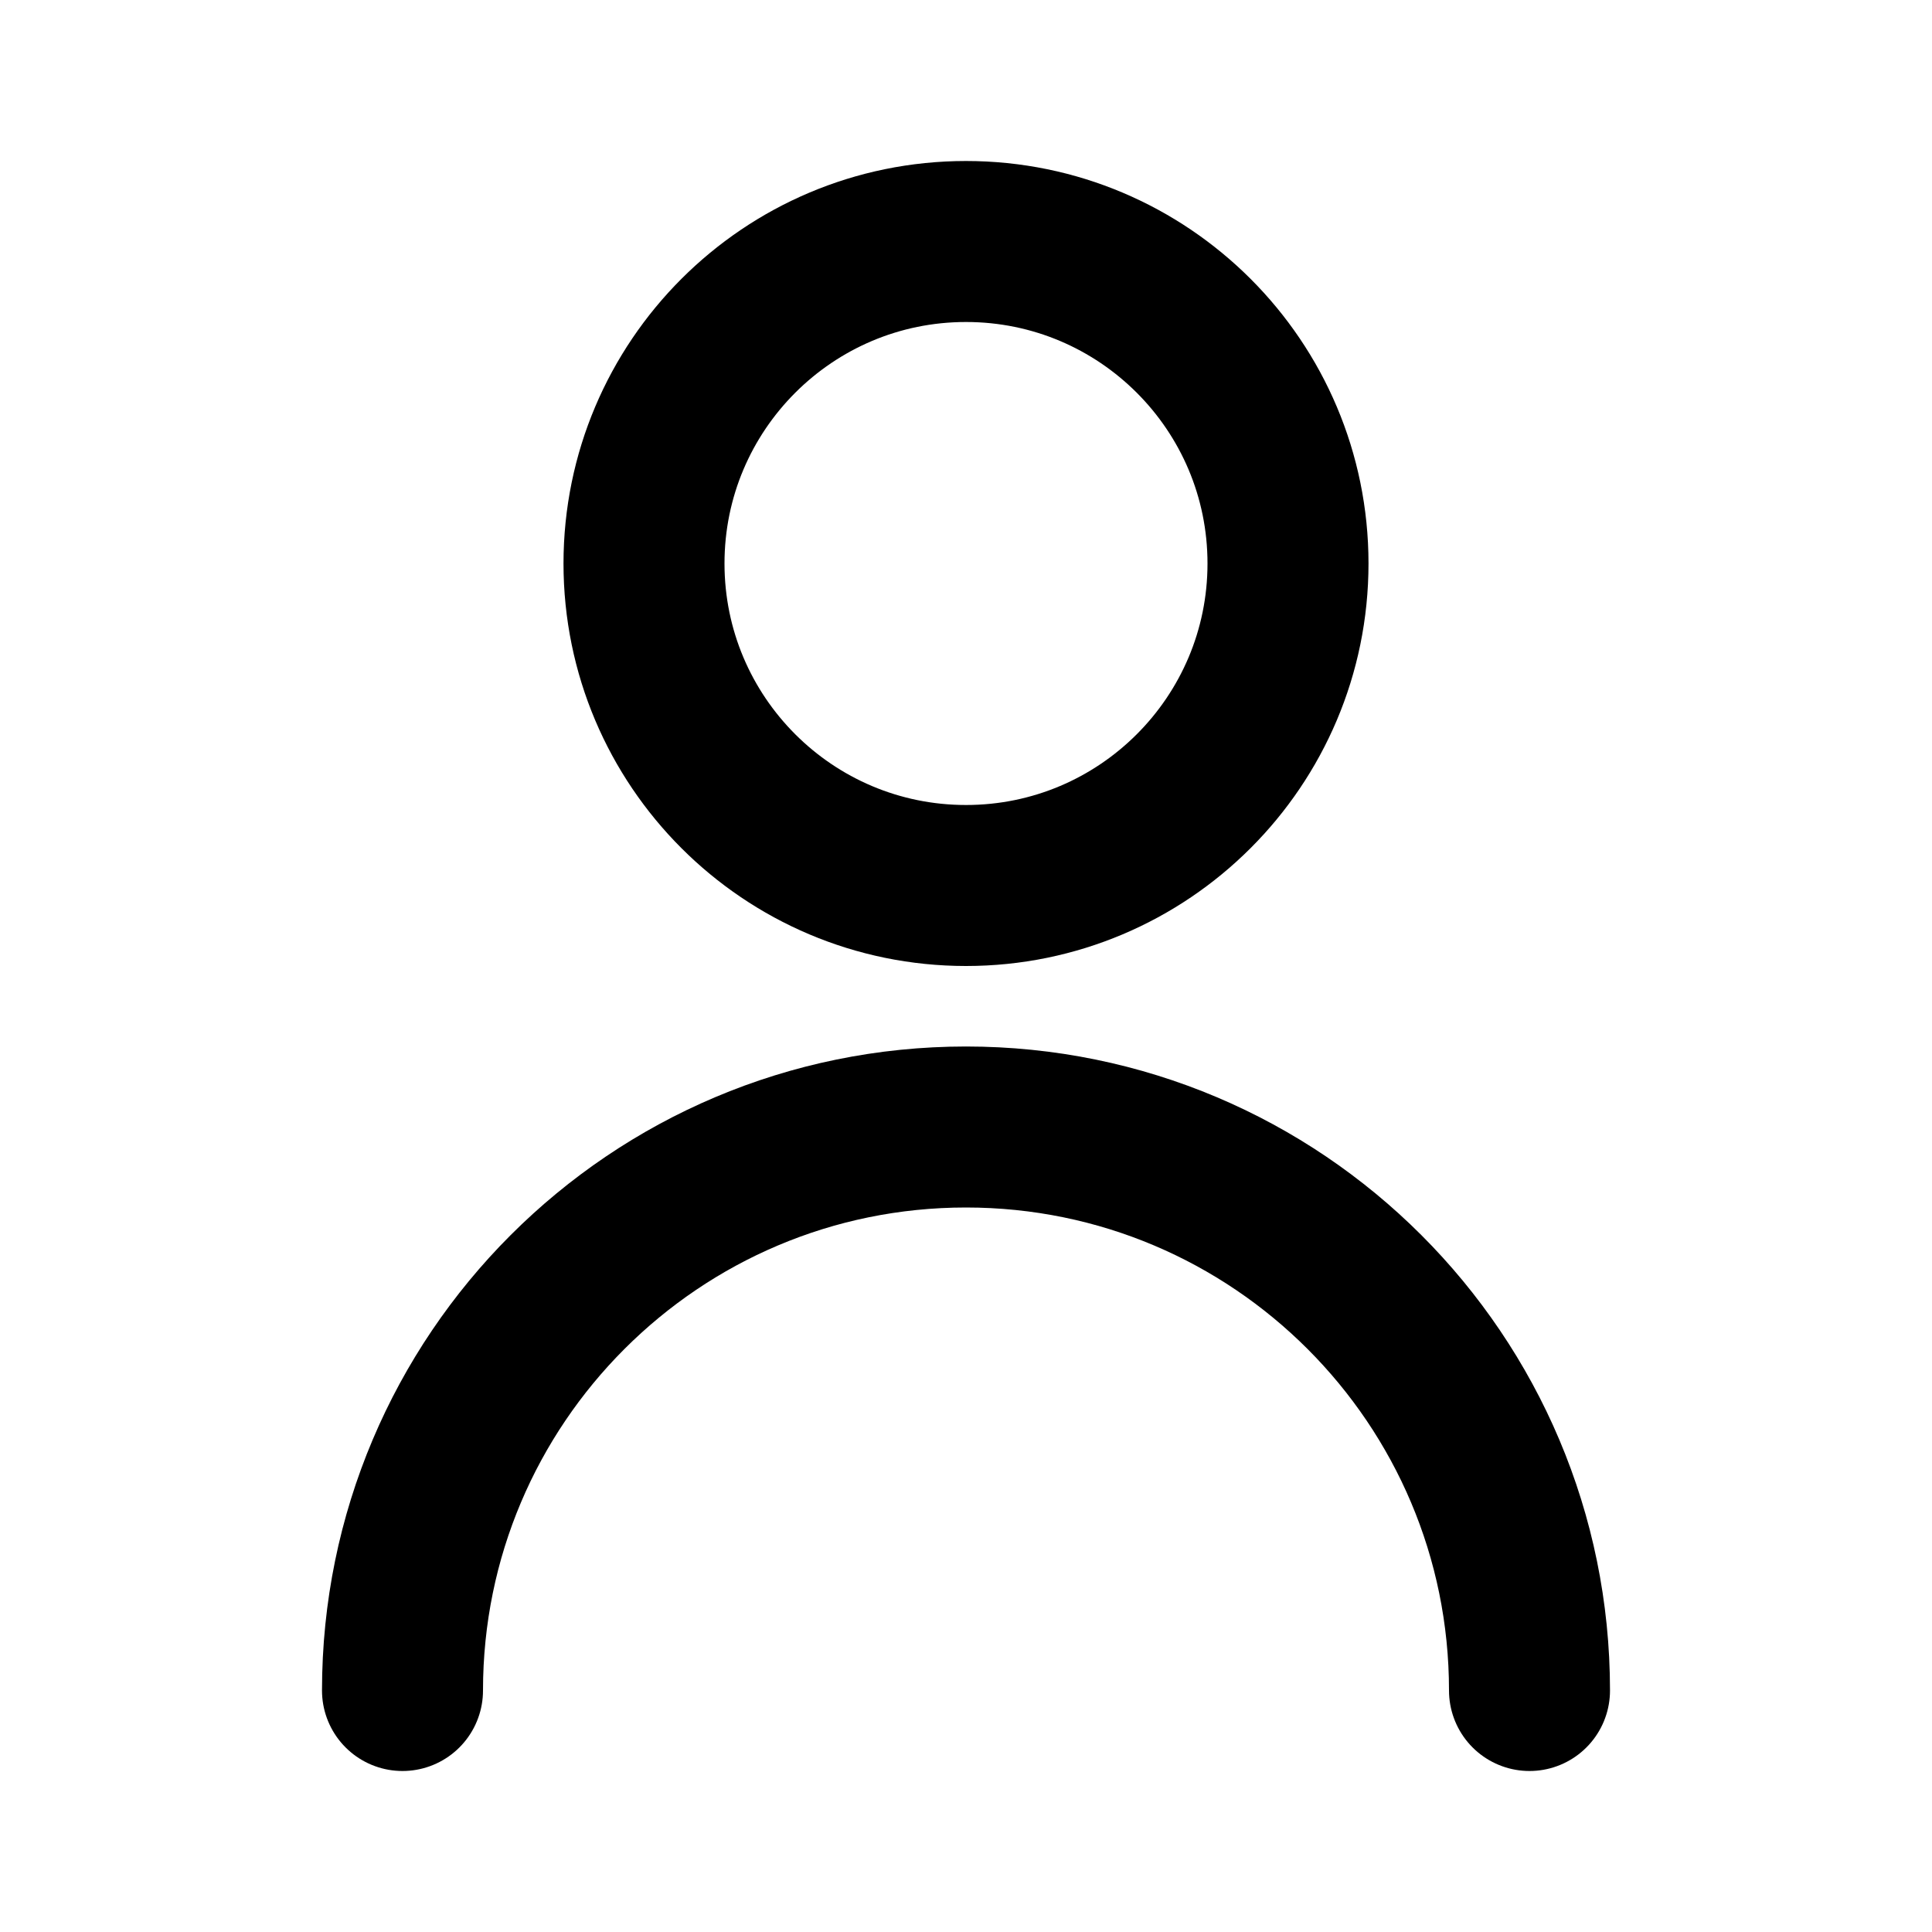
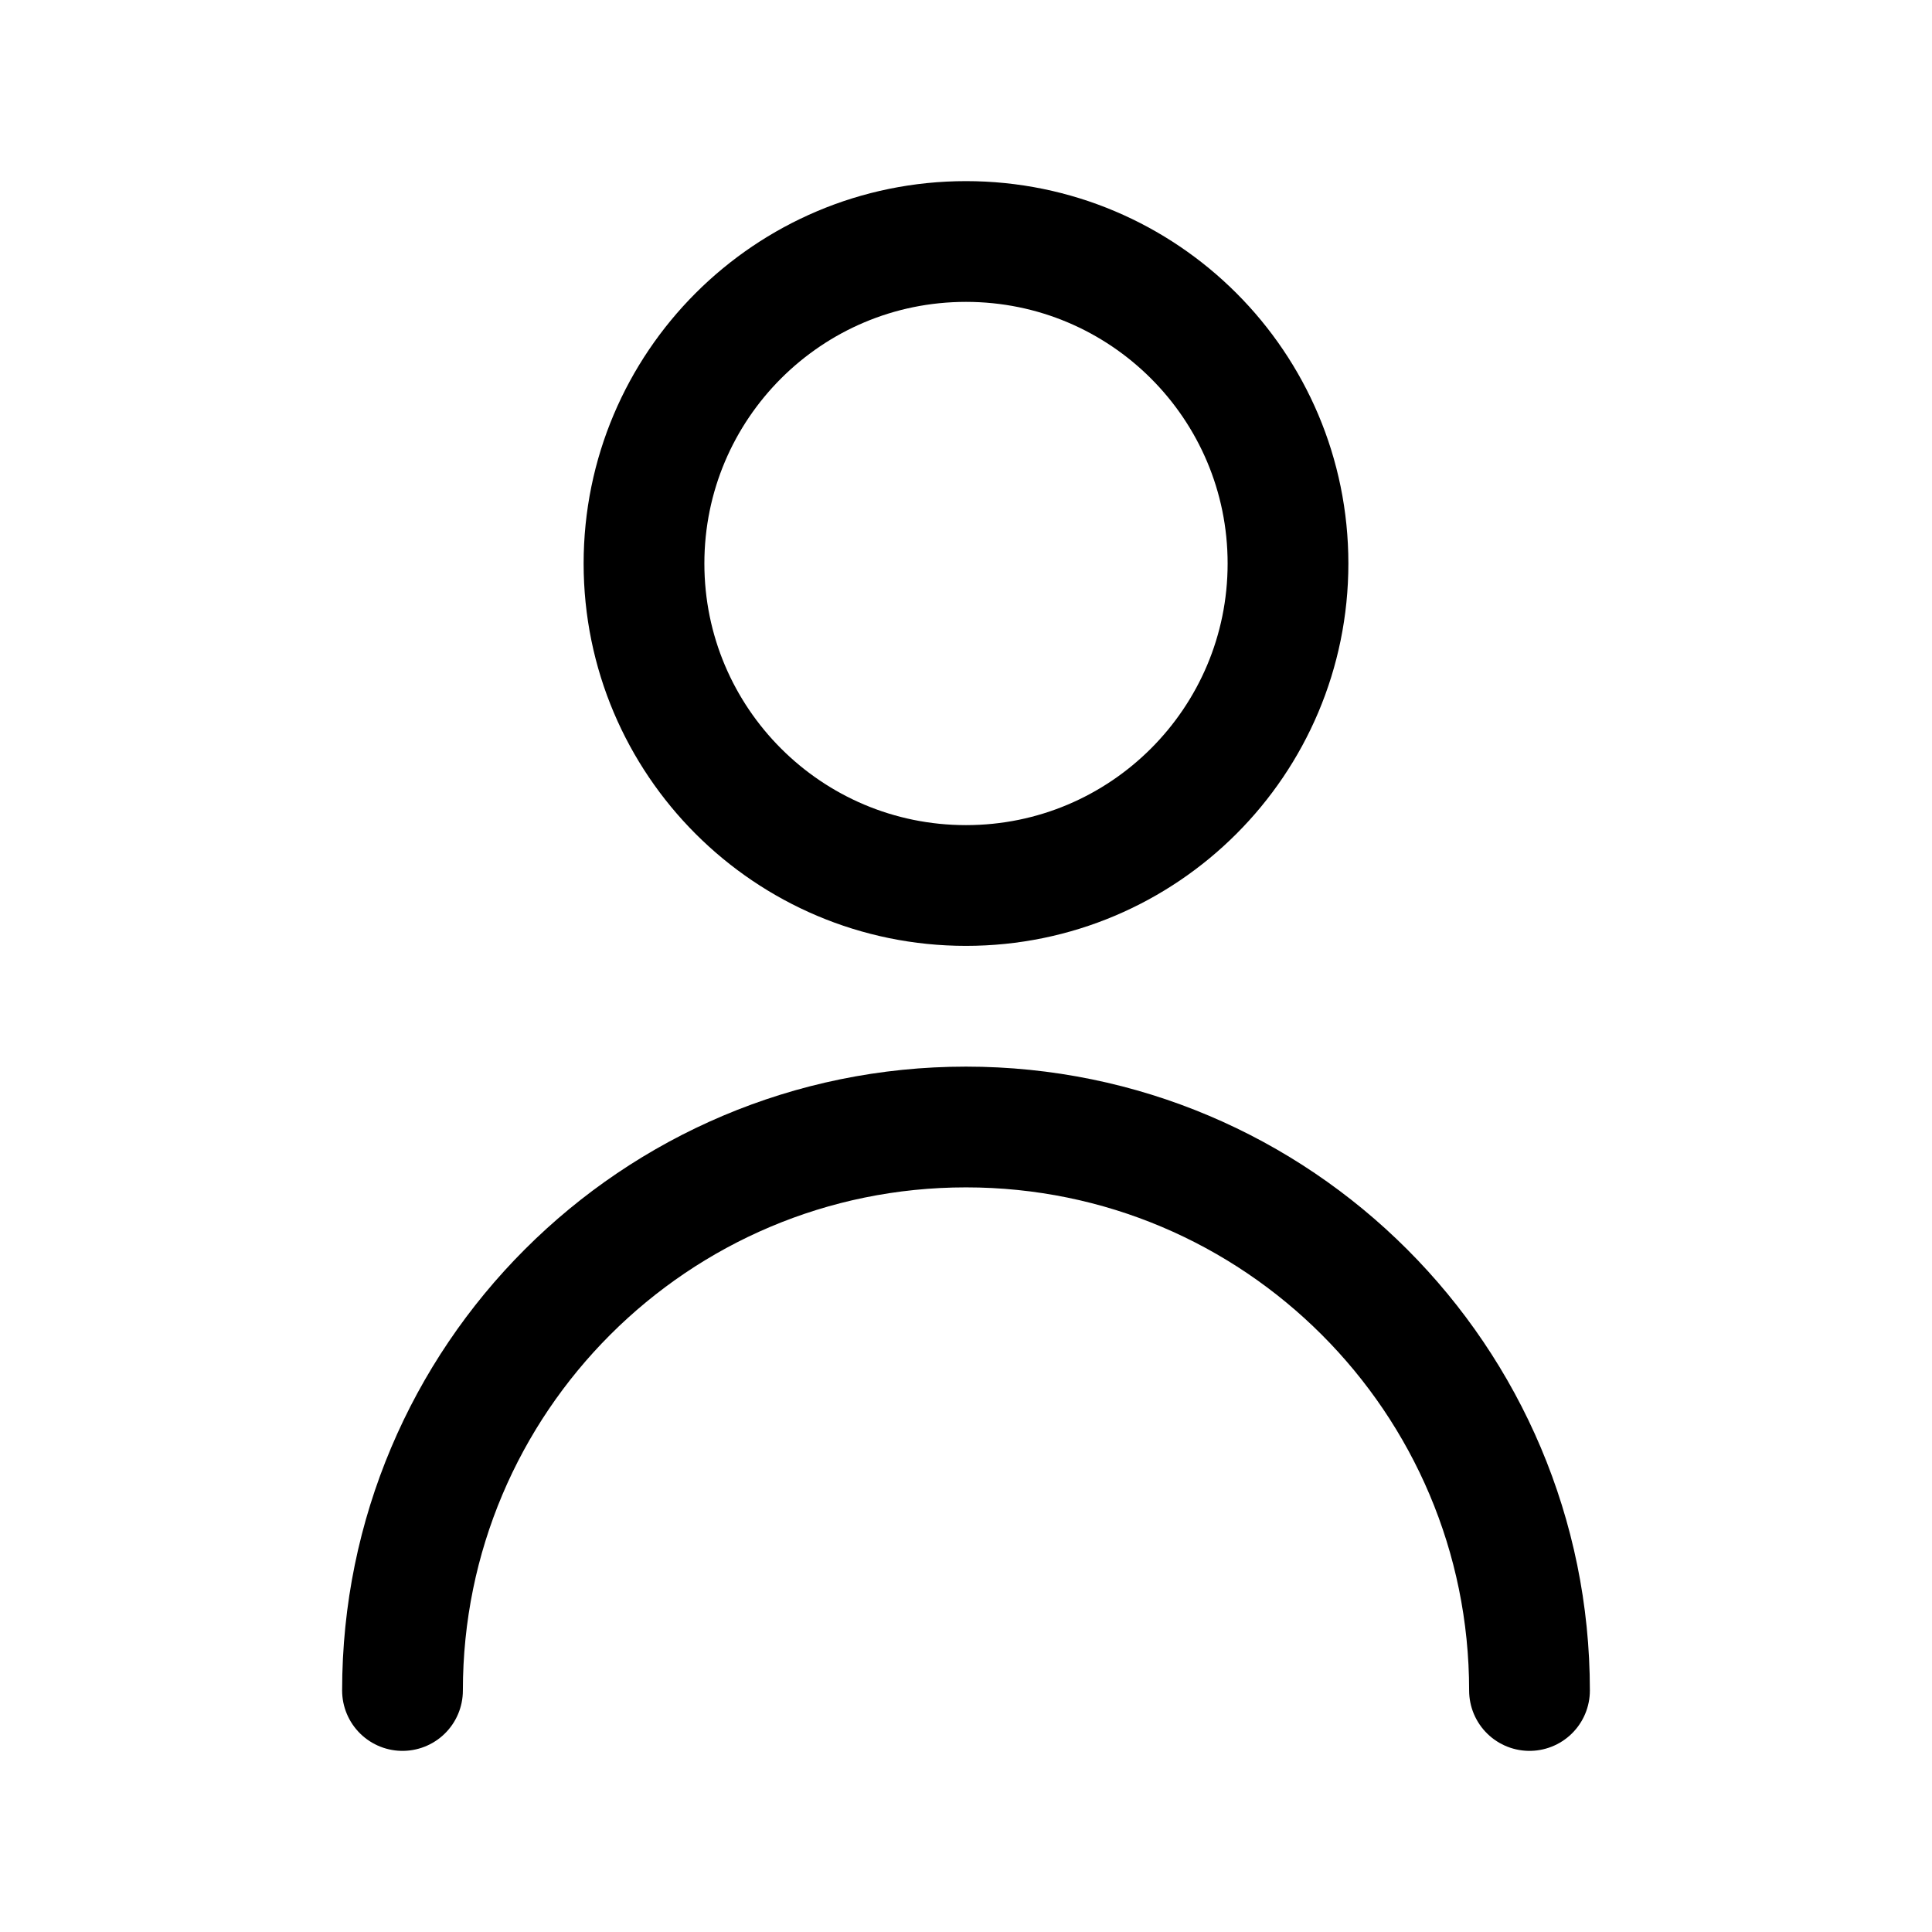
<svg xmlns="http://www.w3.org/2000/svg" width="800px" height="800px" viewBox="0 0 24 24" fill="none">
-   <path d="M5 21C5 17.134 8.134 14 12 14C15.866 14 19 17.134 19 21M16 7C16 9.209 14.209 11 12 11C9.791 11 8 9.209 8 7C8 4.791 9.791 3 12 3C14.209 3 16 4.791 16 7Z" stroke="#000000" stroke-width="2" stroke-linecap="round" stroke-linejoin="round" />
+   <path d="M5 21C5 17.134 8.134 14 12 14C15.866 14 19 17.134 19 21M16 7C16 9.209 14.209 11 12 11C9.791 11 8 9.209 8 7C8 4.791 9.791 3 12 3C14.209 3 16 4.791 16 7Z" stroke="#000000" stroke-width="1.5" stroke-linecap="round" stroke-linejoin="round" />
</svg>
